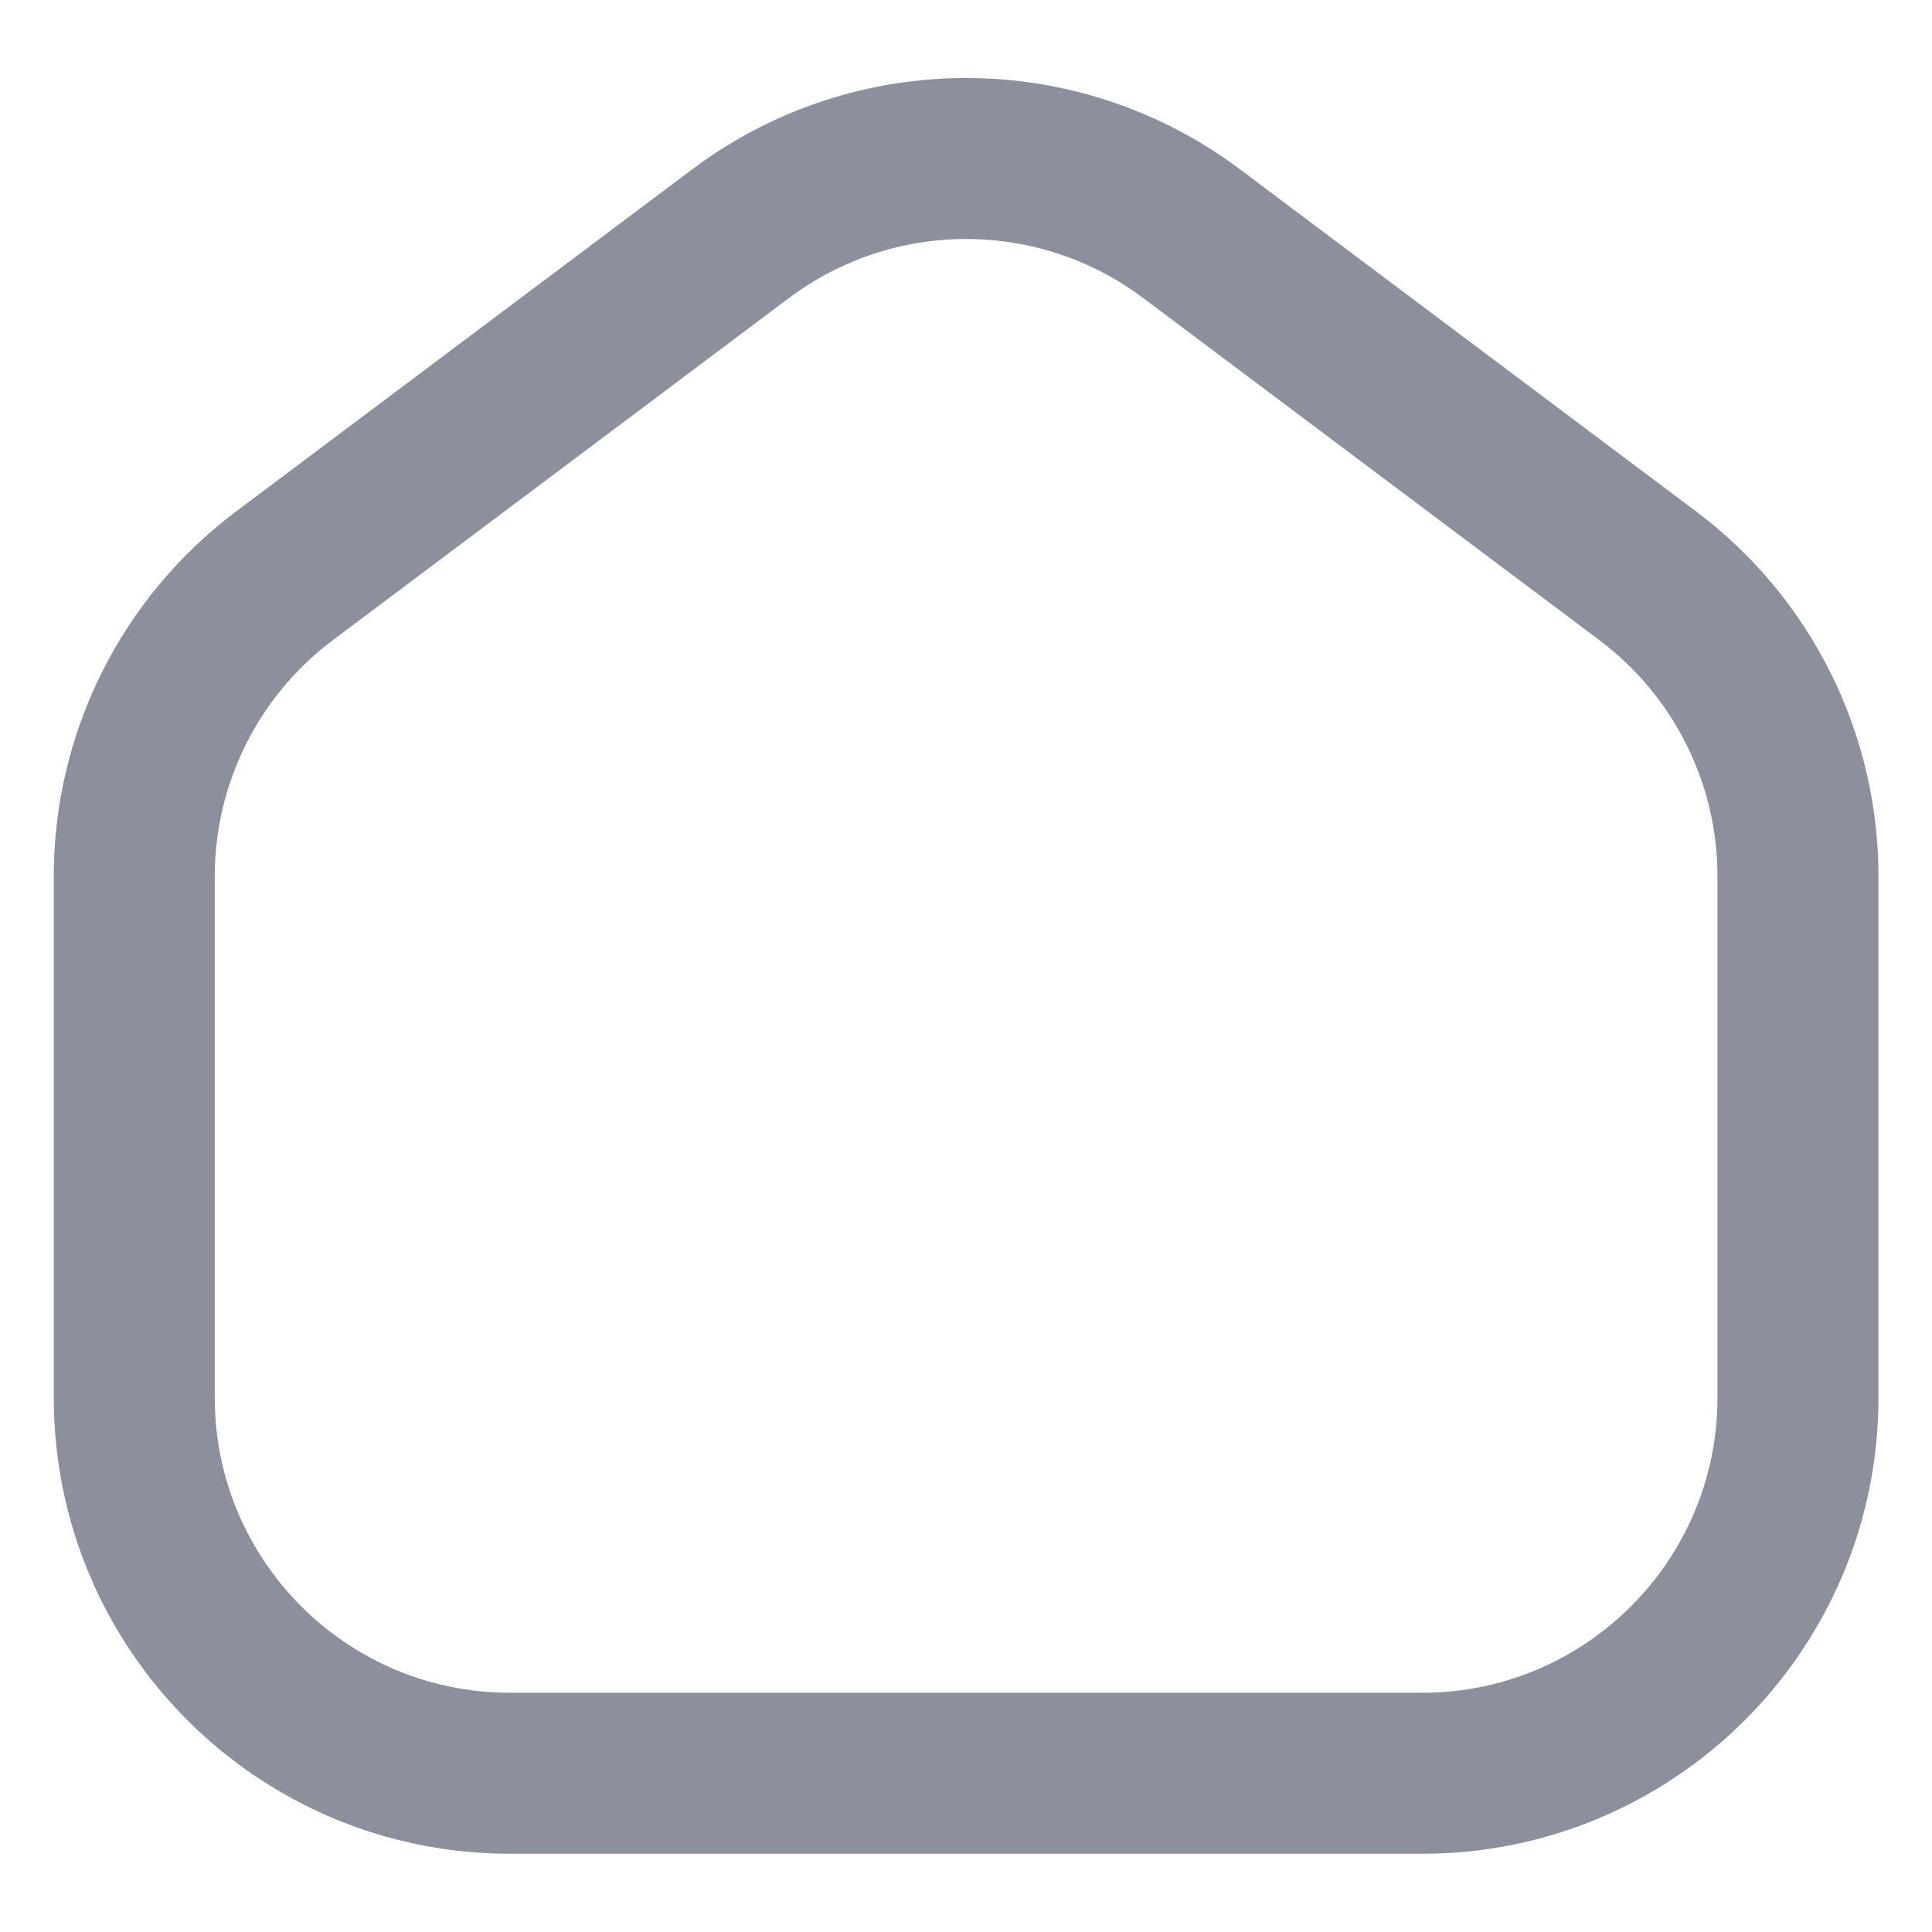
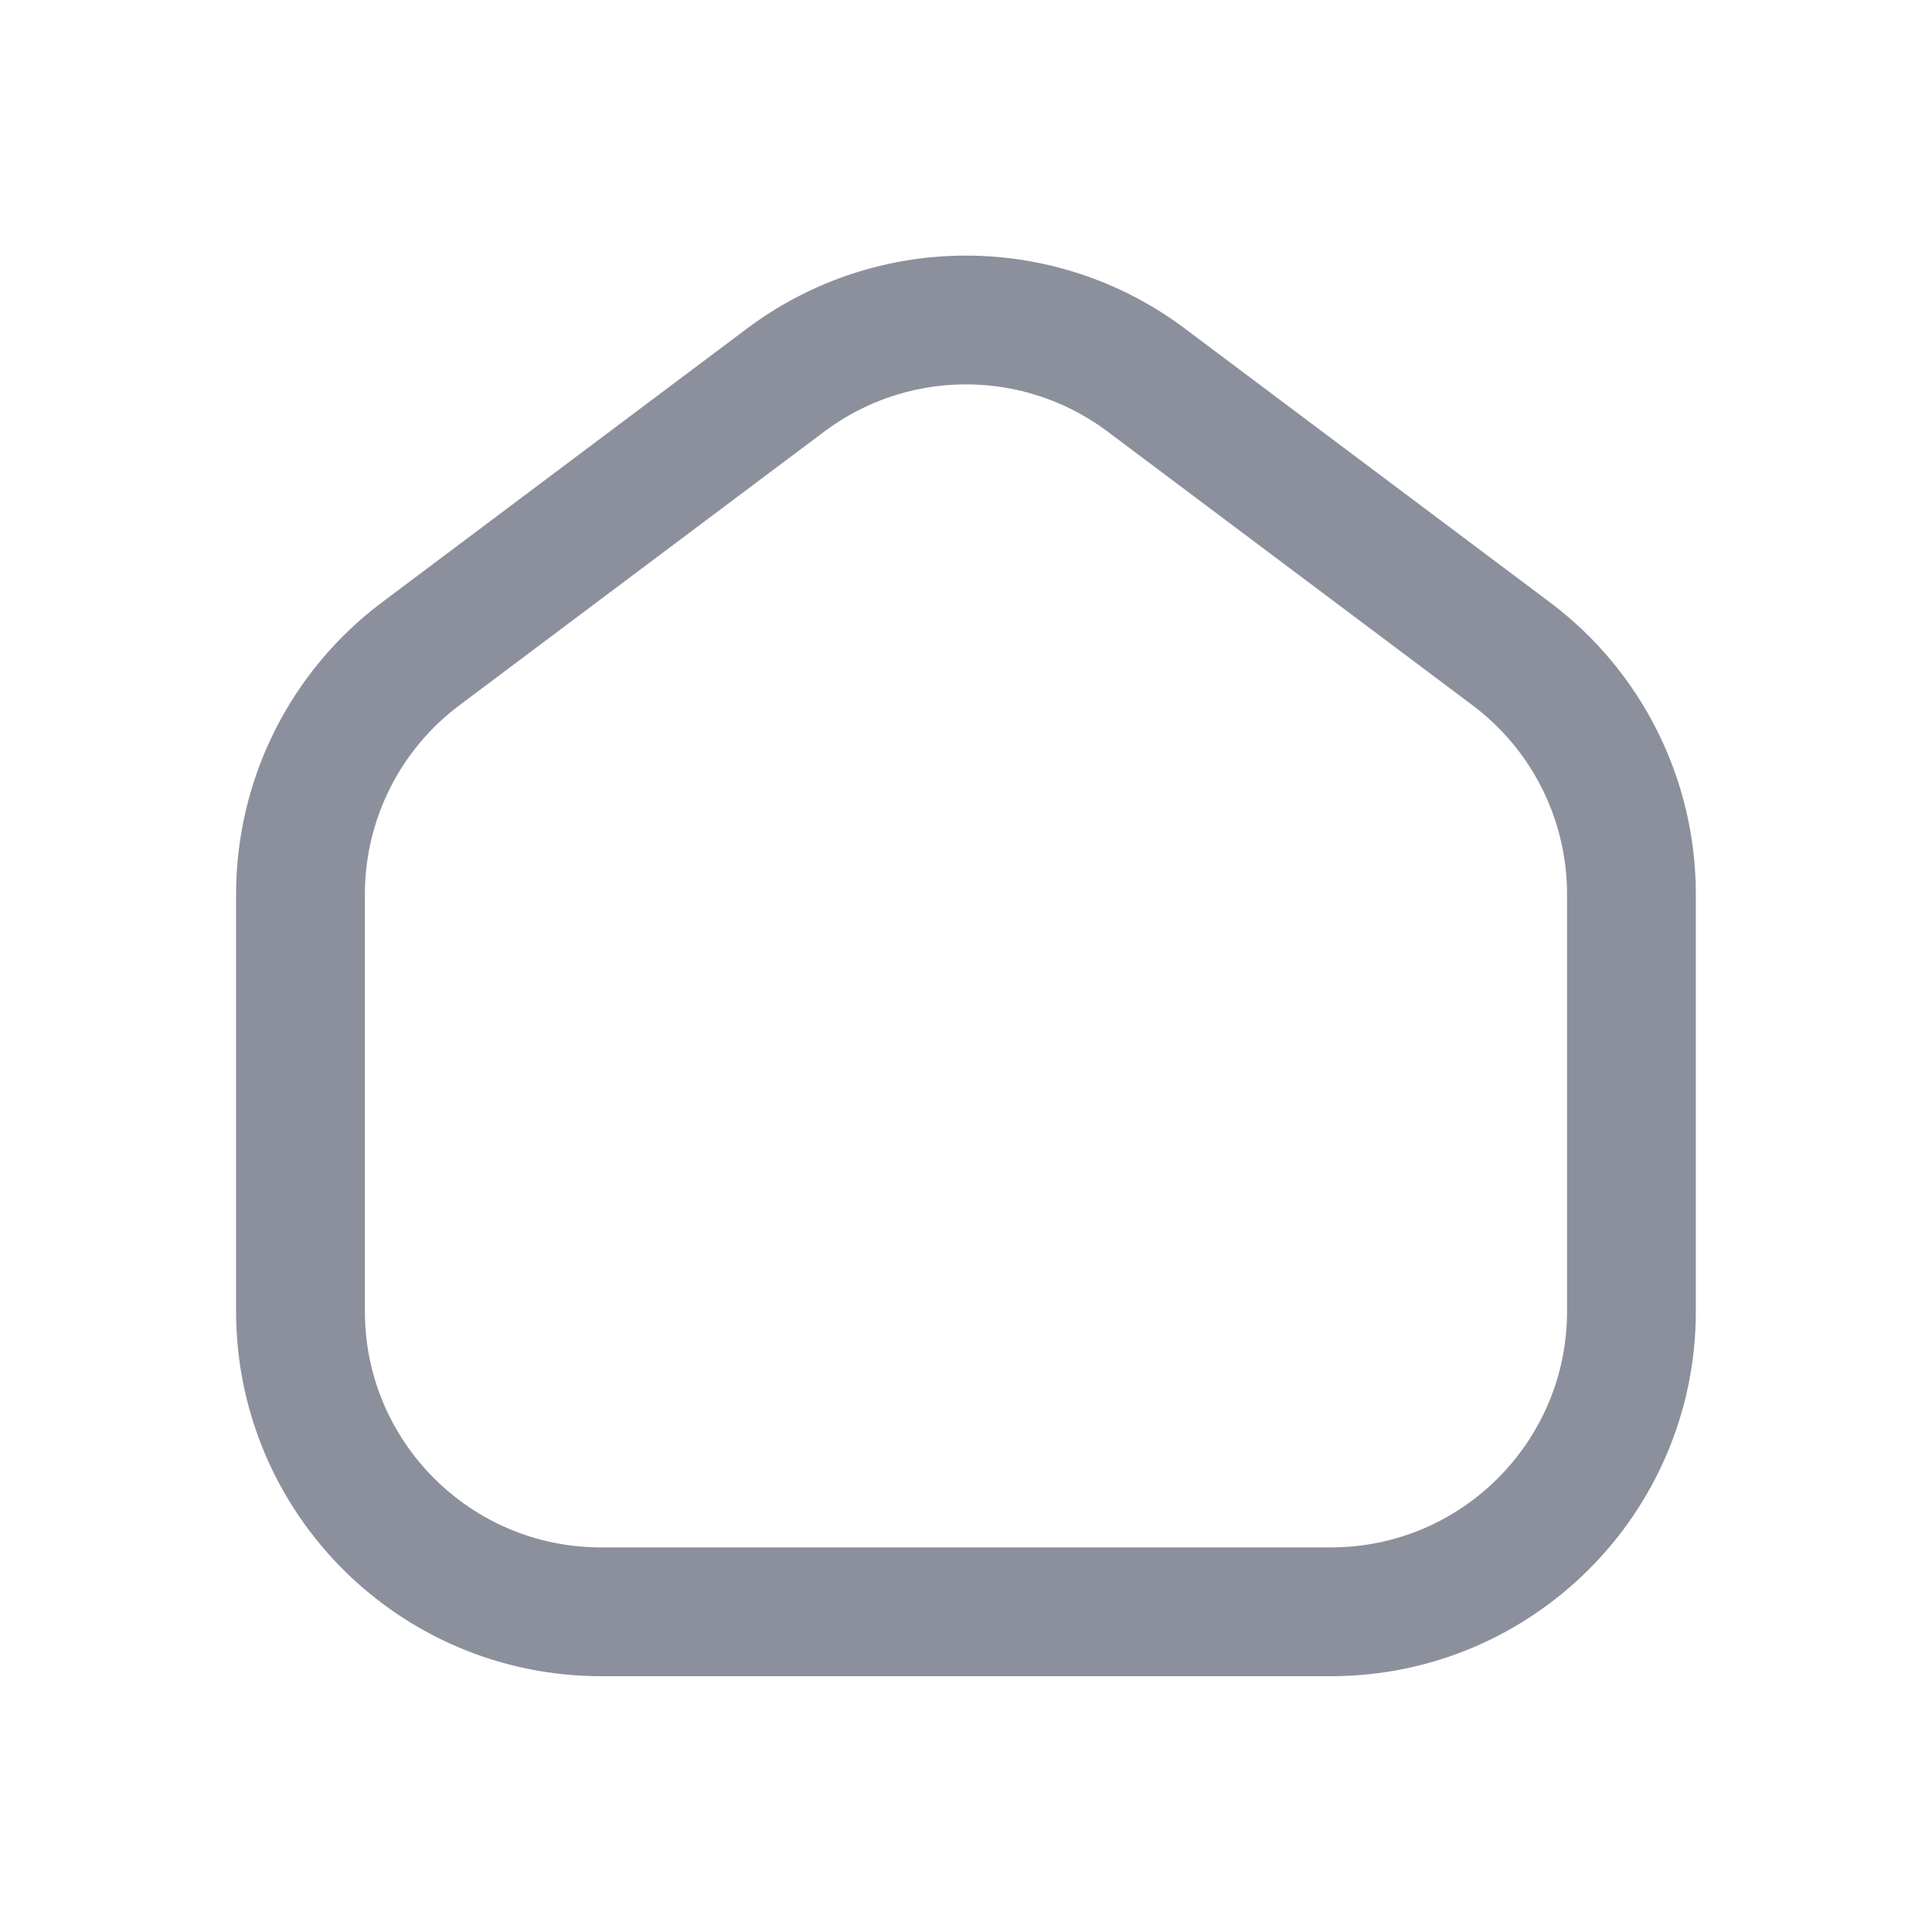
- <svg xmlns="http://www.w3.org/2000/svg" width="24" height="24" viewBox="0 0 24 24" fill="none">
-   <path id="Rectangle 2784" d="M20.468 7.152C21.643 8.033 22.335 9.417 22.335 10.885V17.362C22.335 19.939 20.245 22.028 17.668 22.028H6.335C3.757 22.028 1.668 19.939 1.668 17.362V10.885C1.668 9.417 2.36 8.033 3.535 7.152L9.201 2.902C10.861 1.658 13.142 1.658 14.801 2.902L20.468 7.152Z" stroke="#8C909C" stroke-width="2" />
+ <svg xmlns="http://www.w3.org/2000/svg" width="30" height="30" viewBox="0 0 30 30" fill="none">
+   <path d="M23.466 10.152C24.641 11.033 25.333 12.416 25.333 13.885V20.362C25.333 22.939 23.243 25.028 20.666 25.028H9.333C6.755 25.028 4.666 22.939 4.666 20.362V13.885C4.666 12.416 5.358 11.033 6.533 10.152L12.199 5.902C13.859 4.658 16.14 4.658 17.799 5.902L23.466 10.152Z" stroke="#8C909C" stroke-width="2" />
</svg>
